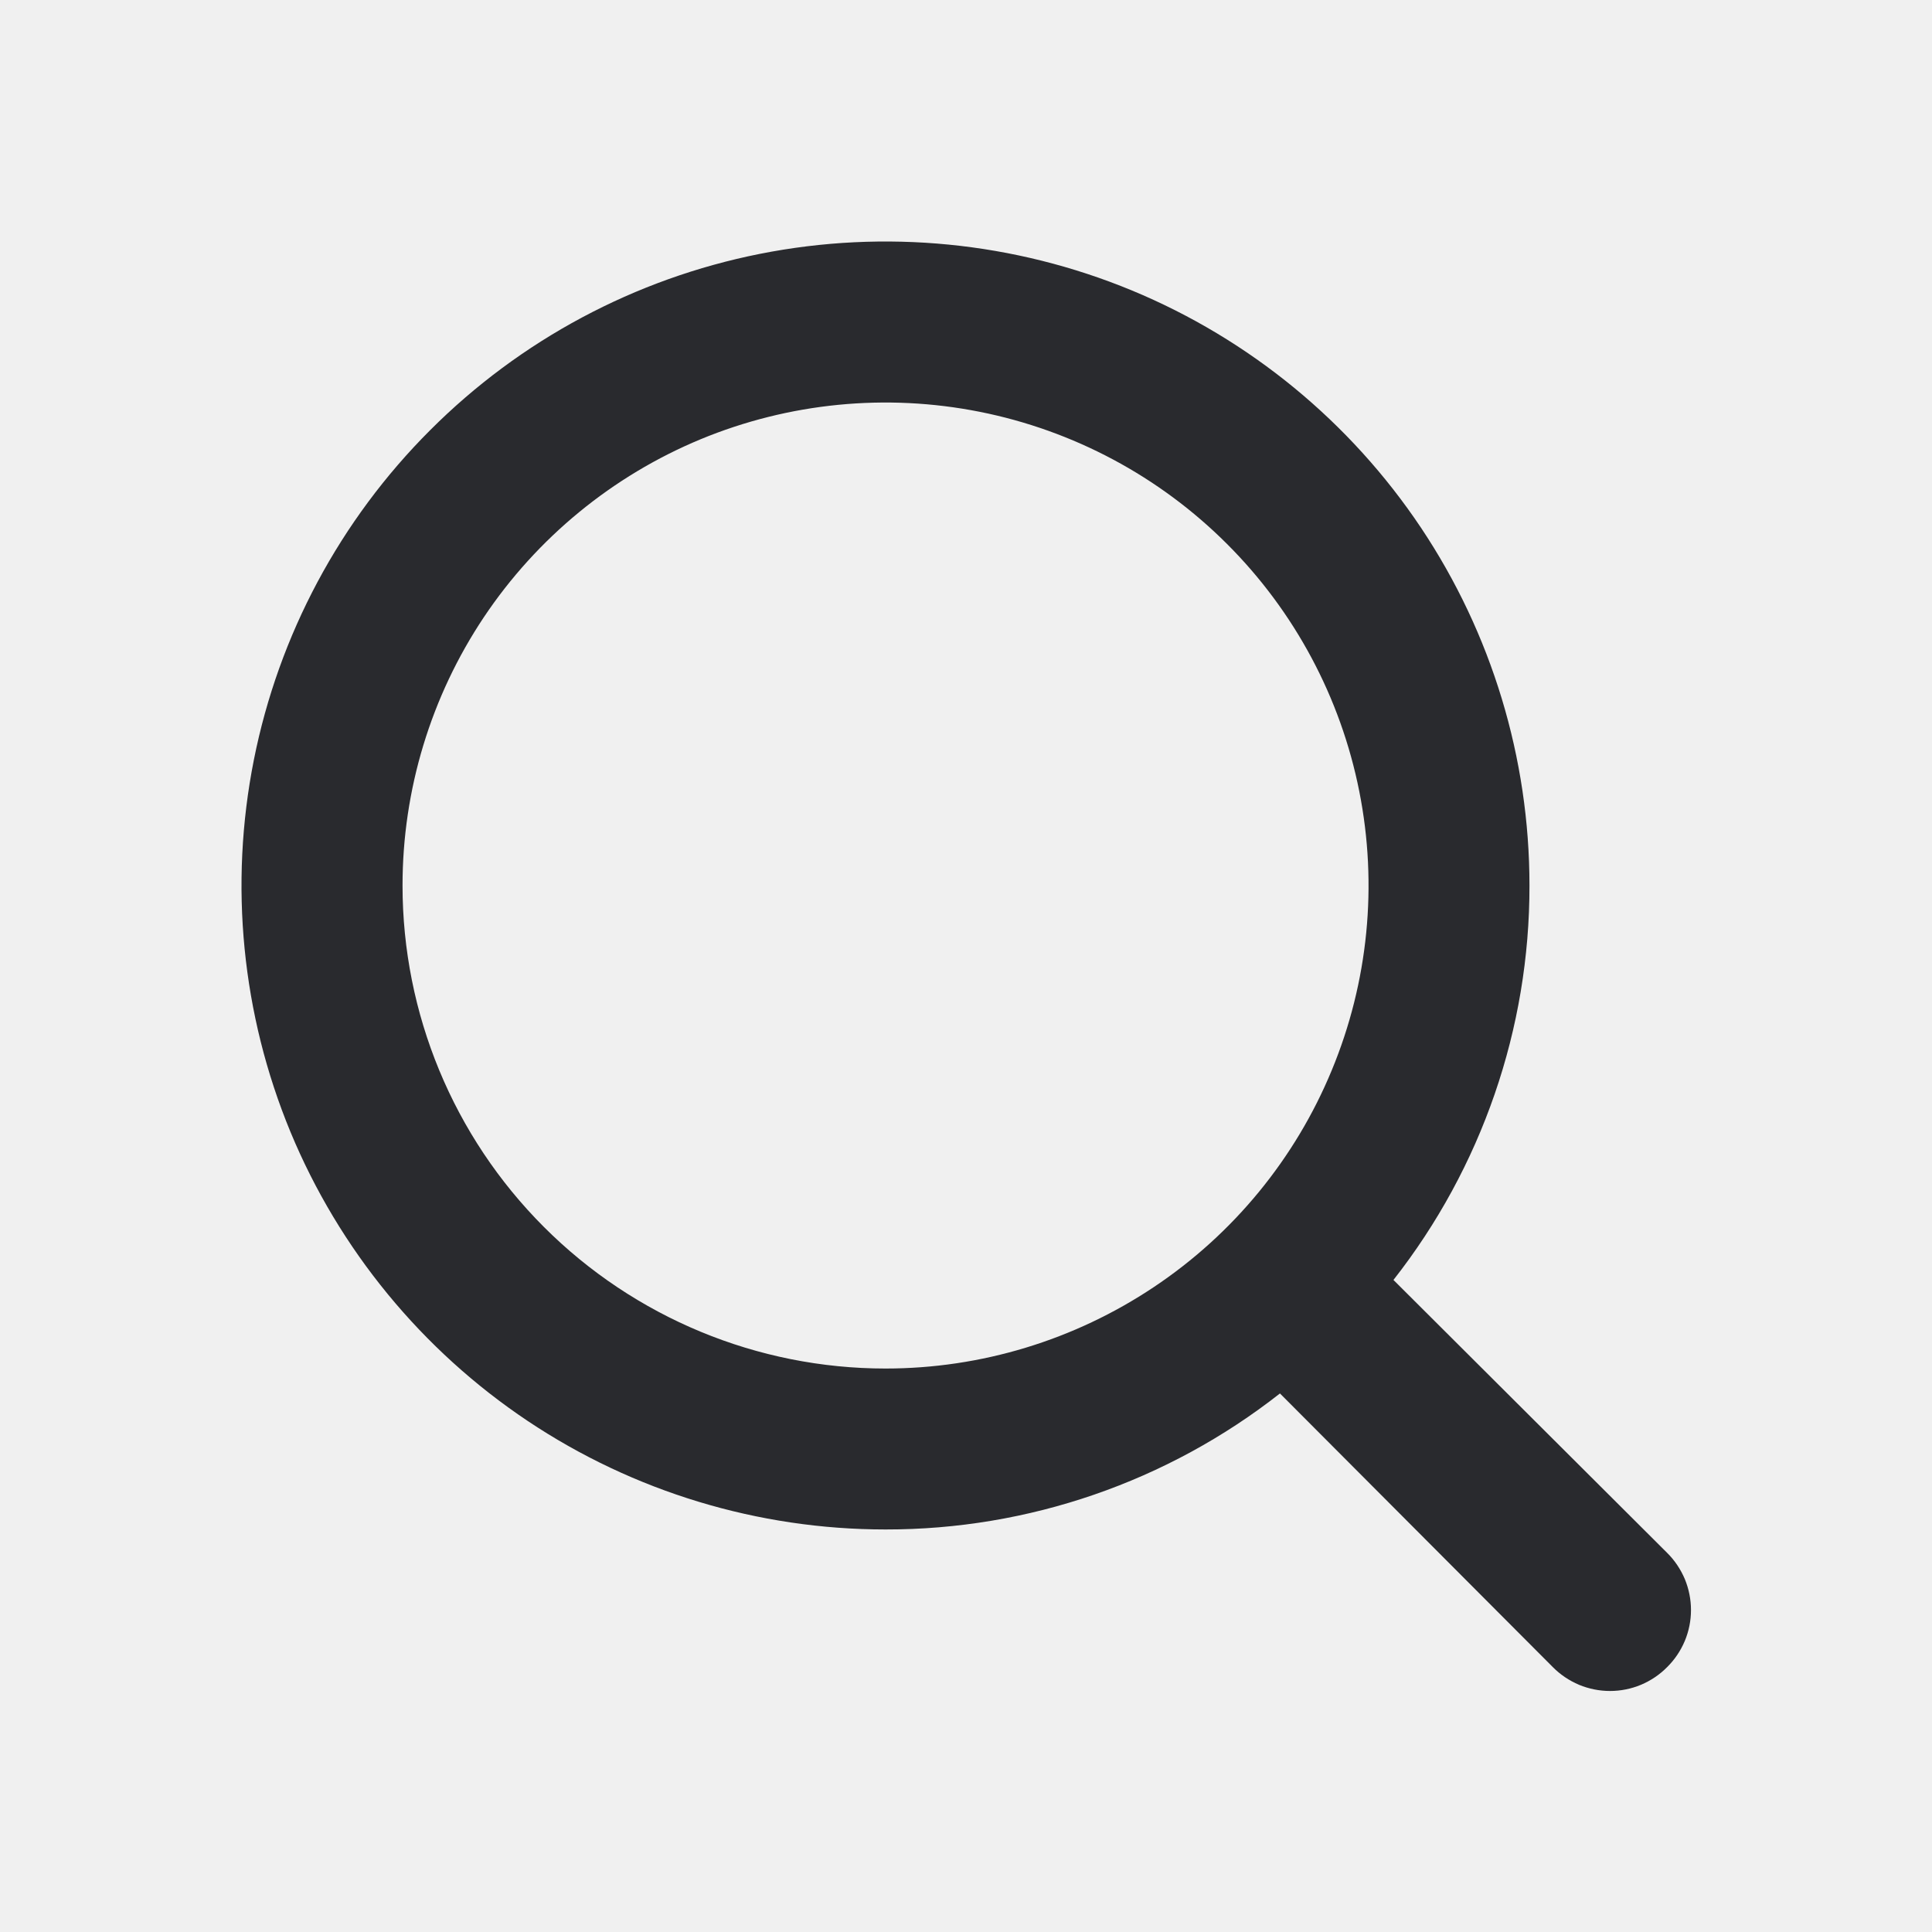
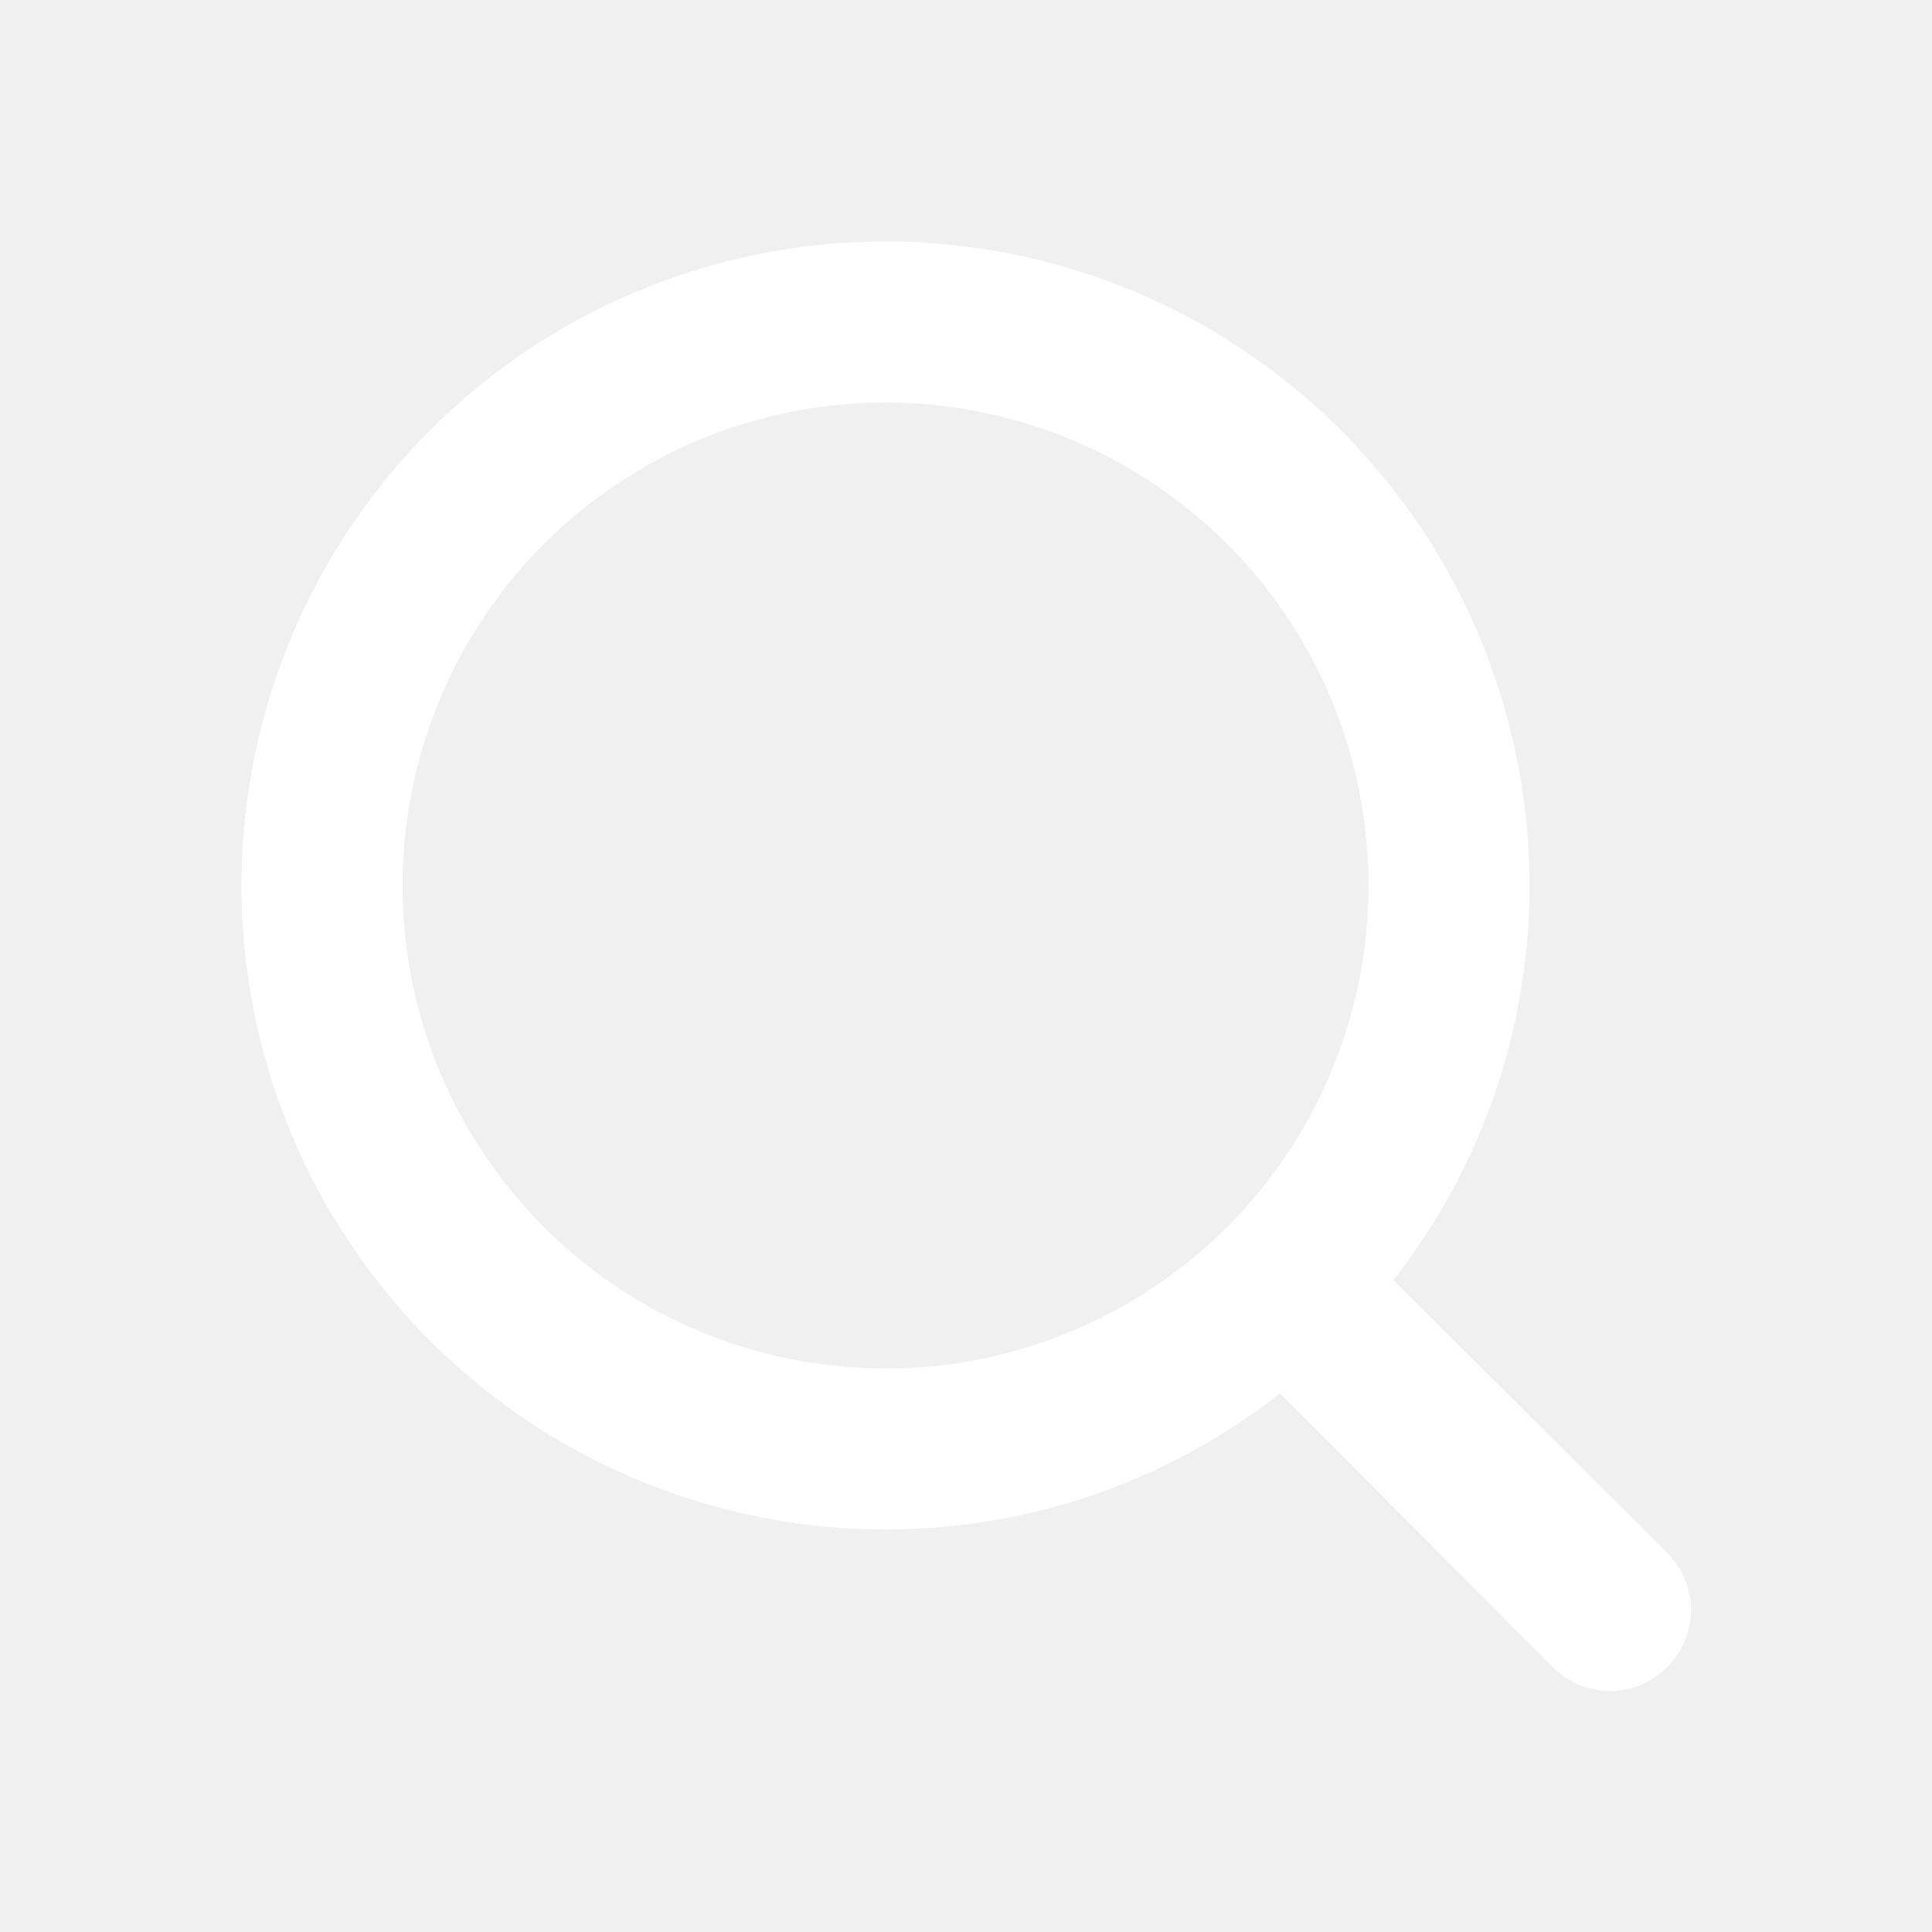
<svg xmlns="http://www.w3.org/2000/svg" width="20" height="20" viewBox="0 0 20 20" fill="none">
-   <path d="M17.258 16.075L14.425 13.25C15.339 12.085 15.835 10.647 15.833 9.167C15.833 7.848 15.442 6.559 14.71 5.463C13.977 4.367 12.936 3.512 11.718 3.007C10.5 2.503 9.159 2.371 7.866 2.628C6.573 2.885 5.385 3.52 4.453 4.453C3.52 5.385 2.885 6.573 2.628 7.866C2.371 9.159 2.503 10.5 3.007 11.718C3.512 12.936 4.367 13.977 5.463 14.71C6.559 15.442 7.848 15.833 9.167 15.833C10.647 15.835 12.085 15.339 13.25 14.425L16.075 17.258C16.152 17.336 16.245 17.398 16.346 17.441C16.448 17.483 16.557 17.505 16.667 17.505C16.777 17.505 16.886 17.483 16.987 17.441C17.089 17.398 17.181 17.336 17.258 17.258C17.336 17.181 17.398 17.089 17.441 16.987C17.483 16.886 17.505 16.777 17.505 16.667C17.505 16.557 17.483 16.448 17.441 16.346C17.398 16.245 17.336 16.152 17.258 16.075ZM4.167 9.167C4.167 8.178 4.46 7.211 5.009 6.389C5.559 5.567 6.34 4.926 7.253 4.547C8.167 4.169 9.172 4.07 10.142 4.263C11.112 4.456 12.003 4.932 12.702 5.631C13.402 6.33 13.878 7.221 14.071 8.191C14.264 9.161 14.165 10.166 13.786 11.08C13.408 11.994 12.767 12.775 11.944 13.324C11.122 13.873 10.156 14.167 9.167 14.167C7.841 14.167 6.569 13.64 5.631 12.702C4.693 11.764 4.167 10.493 4.167 9.167Z" fill="#292A2E" />
+   <path d="M17.258 16.075L14.425 13.25C15.339 12.085 15.835 10.647 15.833 9.167C15.833 7.848 15.442 6.559 14.71 5.463C13.977 4.367 12.936 3.512 11.718 3.007C10.5 2.503 9.159 2.371 7.866 2.628C6.573 2.885 5.385 3.52 4.453 4.453C3.52 5.385 2.885 6.573 2.628 7.866C2.371 9.159 2.503 10.5 3.007 11.718C3.512 12.936 4.367 13.977 5.463 14.71C6.559 15.442 7.848 15.833 9.167 15.833C10.647 15.835 12.085 15.339 13.25 14.425L16.075 17.258C16.152 17.336 16.245 17.398 16.346 17.441C16.448 17.483 16.557 17.505 16.667 17.505C16.777 17.505 16.886 17.483 16.987 17.441C17.089 17.398 17.181 17.336 17.258 17.258C17.336 17.181 17.398 17.089 17.441 16.987C17.483 16.886 17.505 16.777 17.505 16.667C17.505 16.557 17.483 16.448 17.441 16.346C17.398 16.245 17.336 16.152 17.258 16.075ZM4.167 9.167C4.167 8.178 4.46 7.211 5.009 6.389C5.559 5.567 6.34 4.926 7.253 4.547C8.167 4.169 9.172 4.07 10.142 4.263C11.112 4.456 12.003 4.932 12.702 5.631C13.402 6.33 13.878 7.221 14.071 8.191C14.264 9.161 14.165 10.166 13.786 11.08C13.408 11.994 12.767 12.775 11.944 13.324C11.122 13.873 10.156 14.167 9.167 14.167C7.841 14.167 6.569 13.64 5.631 12.702C4.693 11.764 4.167 10.493 4.167 9.167Z" fill="white" />
</svg>
